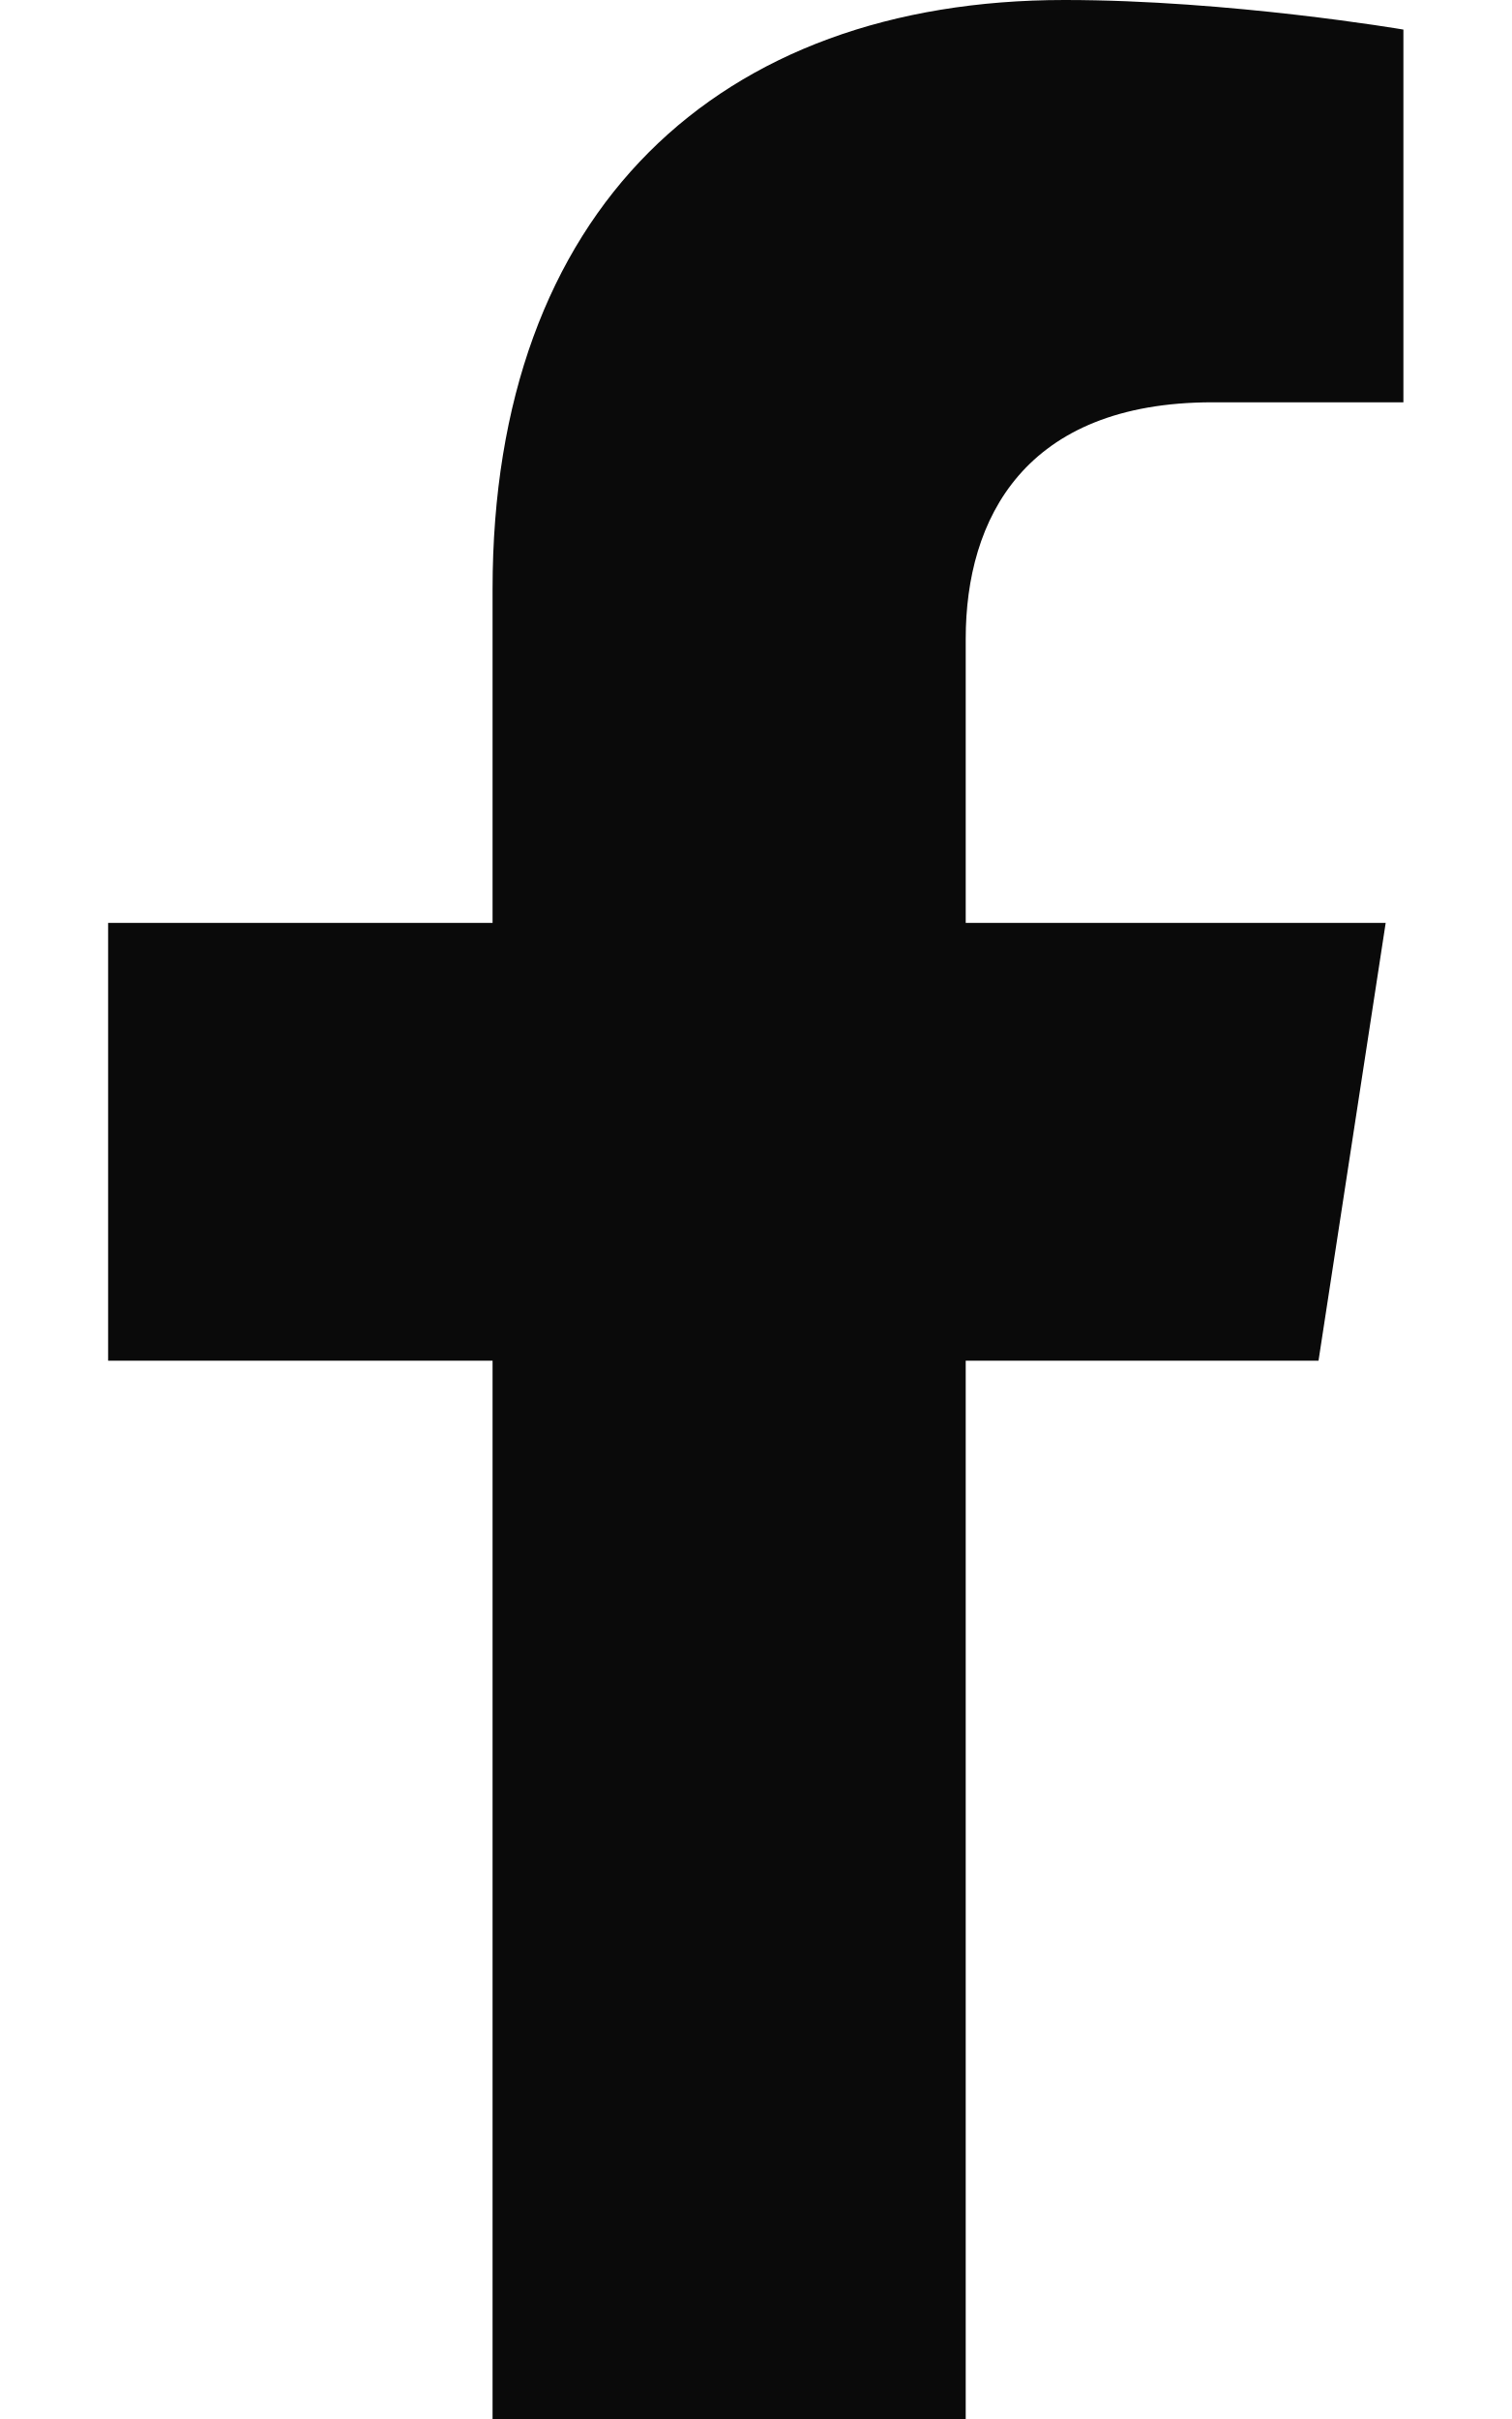
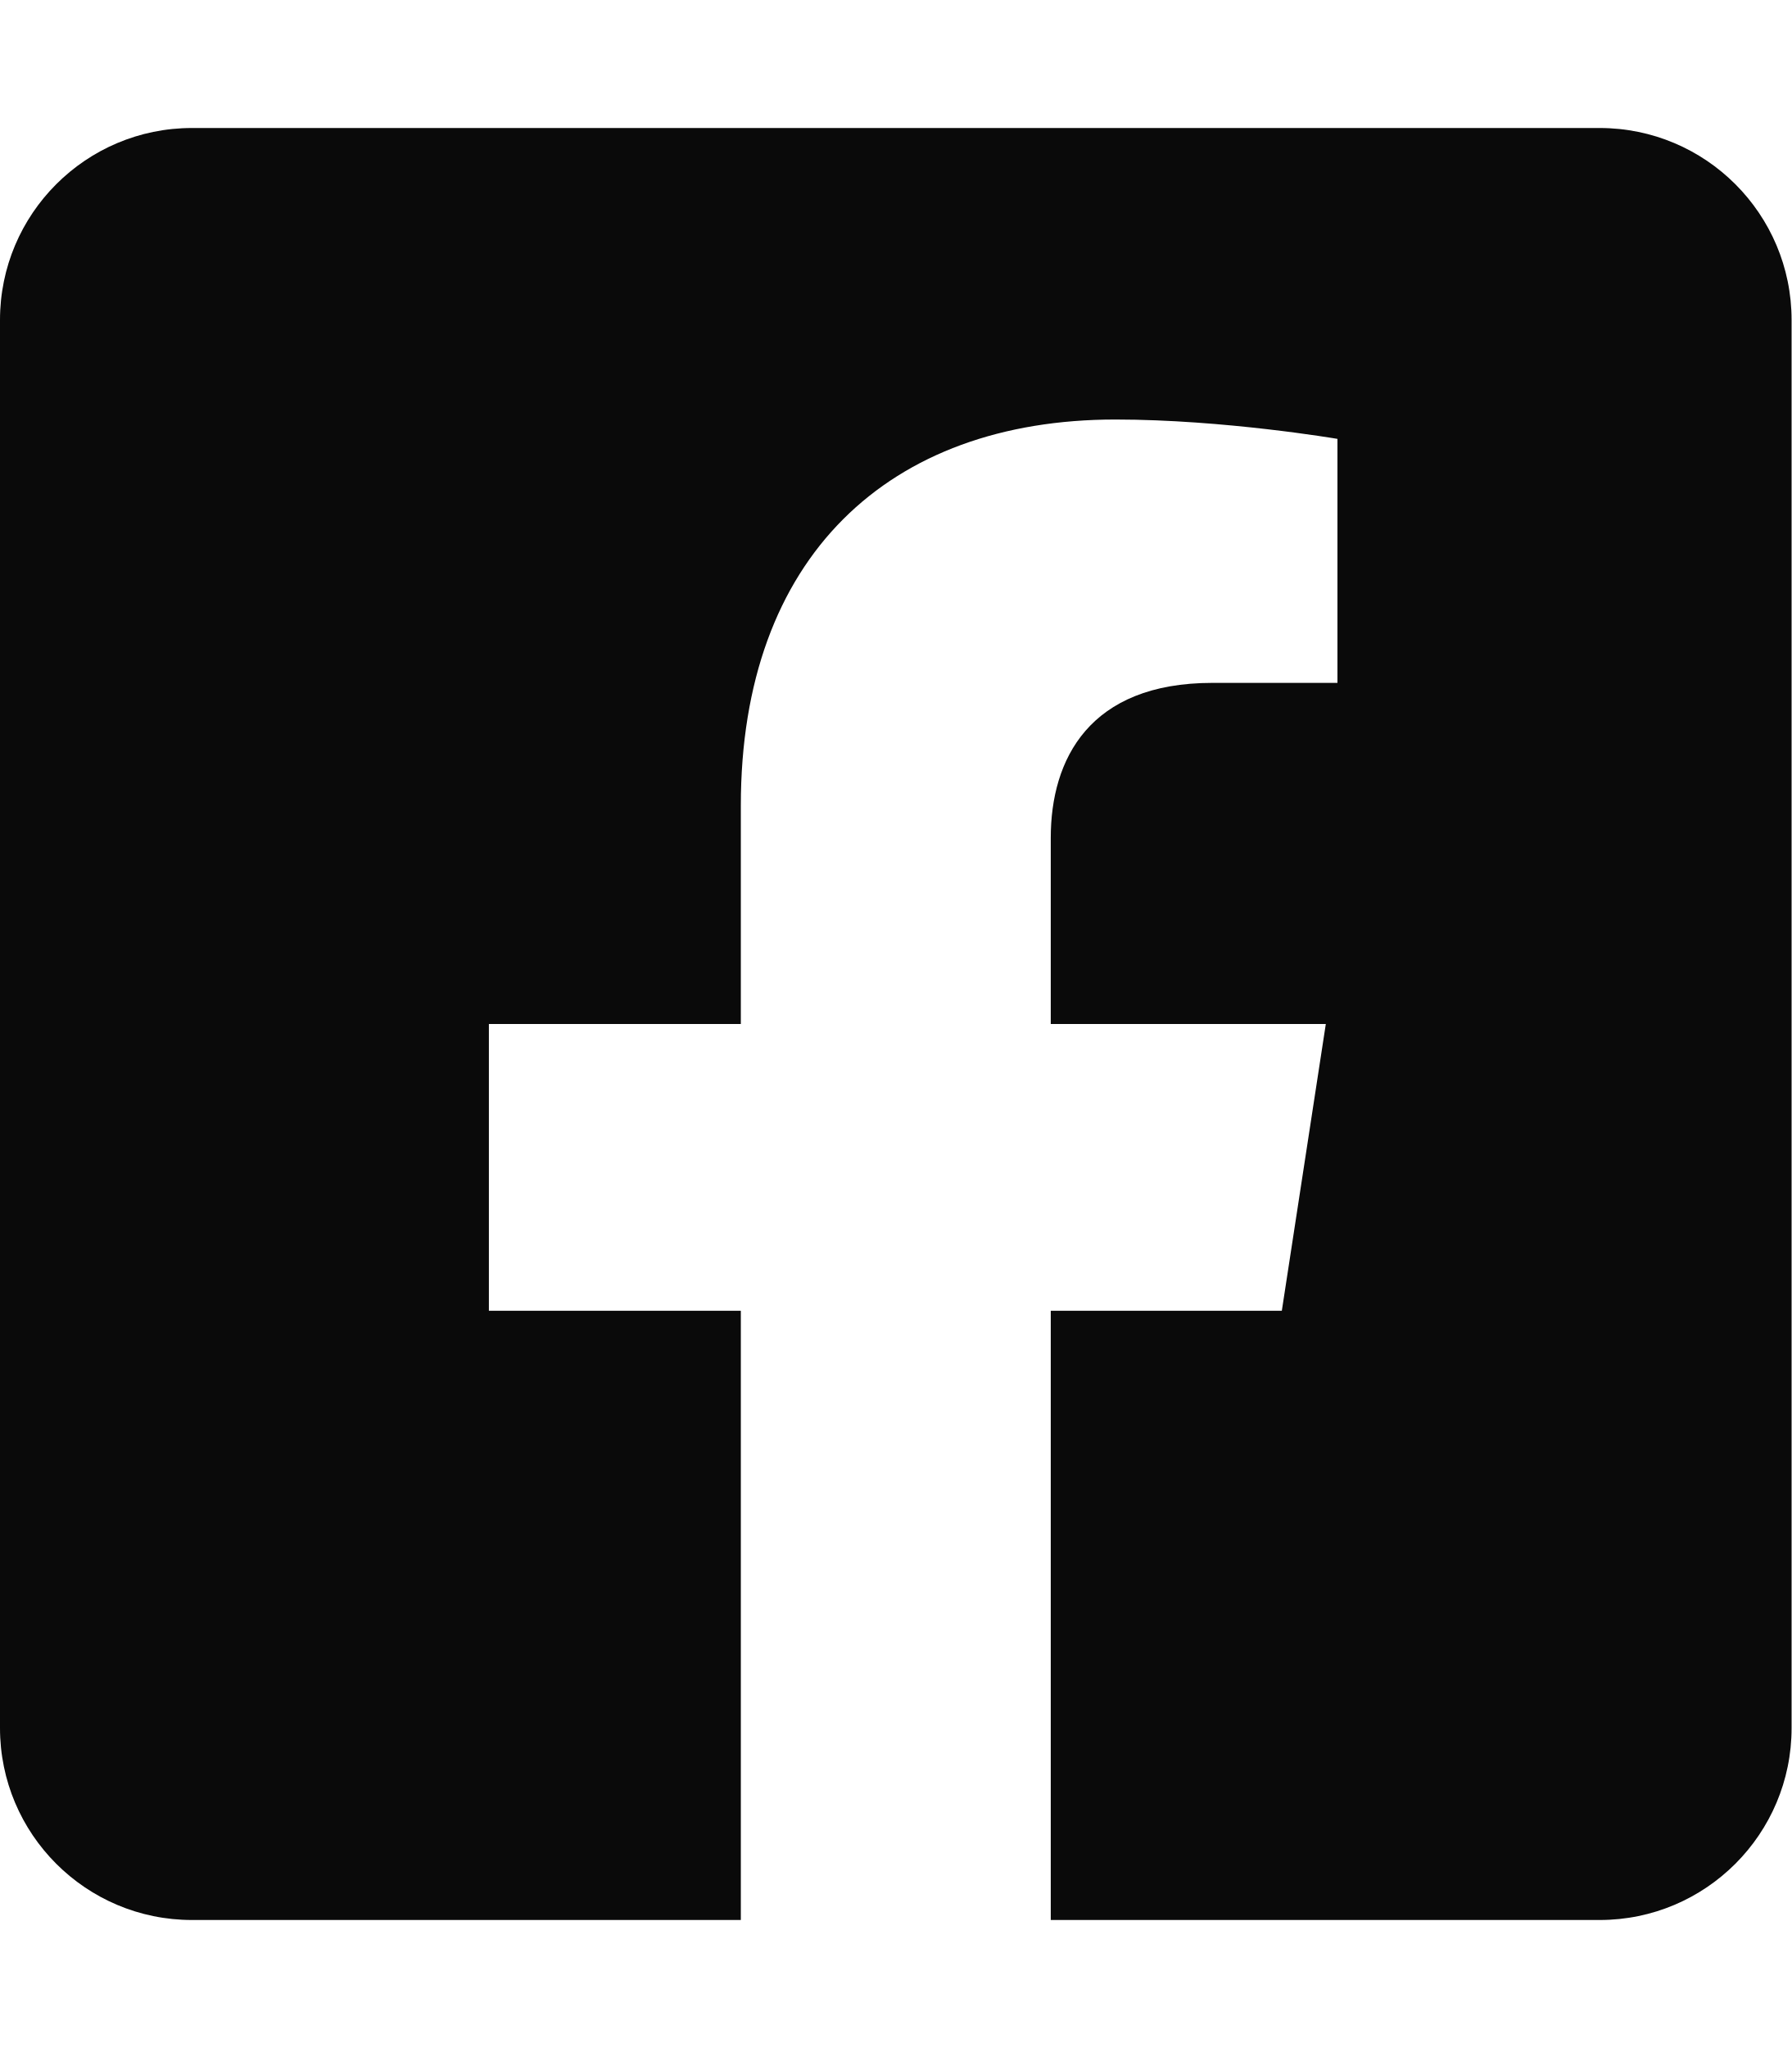
- <svg xmlns="http://www.w3.org/2000/svg" viewBox="0 0 320 512">
-   <path fill="#0a0a0a" d="M279.14 288l14.22-92.66h-88.91v-60.13c0-25.35 12.42-50.06 52.24-50.06h40.42V6.26S260.43 0 225.36 0c-73.22 0-121.08 44.38-121.08 124.72v70.62H22.89V288h81.39v224h100.17V288z" />
+ <svg xmlns="http://www.w3.org/2000/svg" viewBox="0 0 448 512">
+   <path fill="#0a0a0a" d="M400 32H48A48 48 0 0 0 0 80v352a48 48 0 0 0 48 48h137.25V327.69h-63V256h63v-54.64c0-62.15 37-96.48 93.67-96.48 27.14 0 55.52 4.84 55.52 4.84v61h-31.27c-30.81 0-40.42 19.12-40.42 38.73V256h68.78l-11 71.69h-57.78V480H400a48 48 0 0 0 48-48V80a48 48 0 0 0-48-48z" />
</svg>
